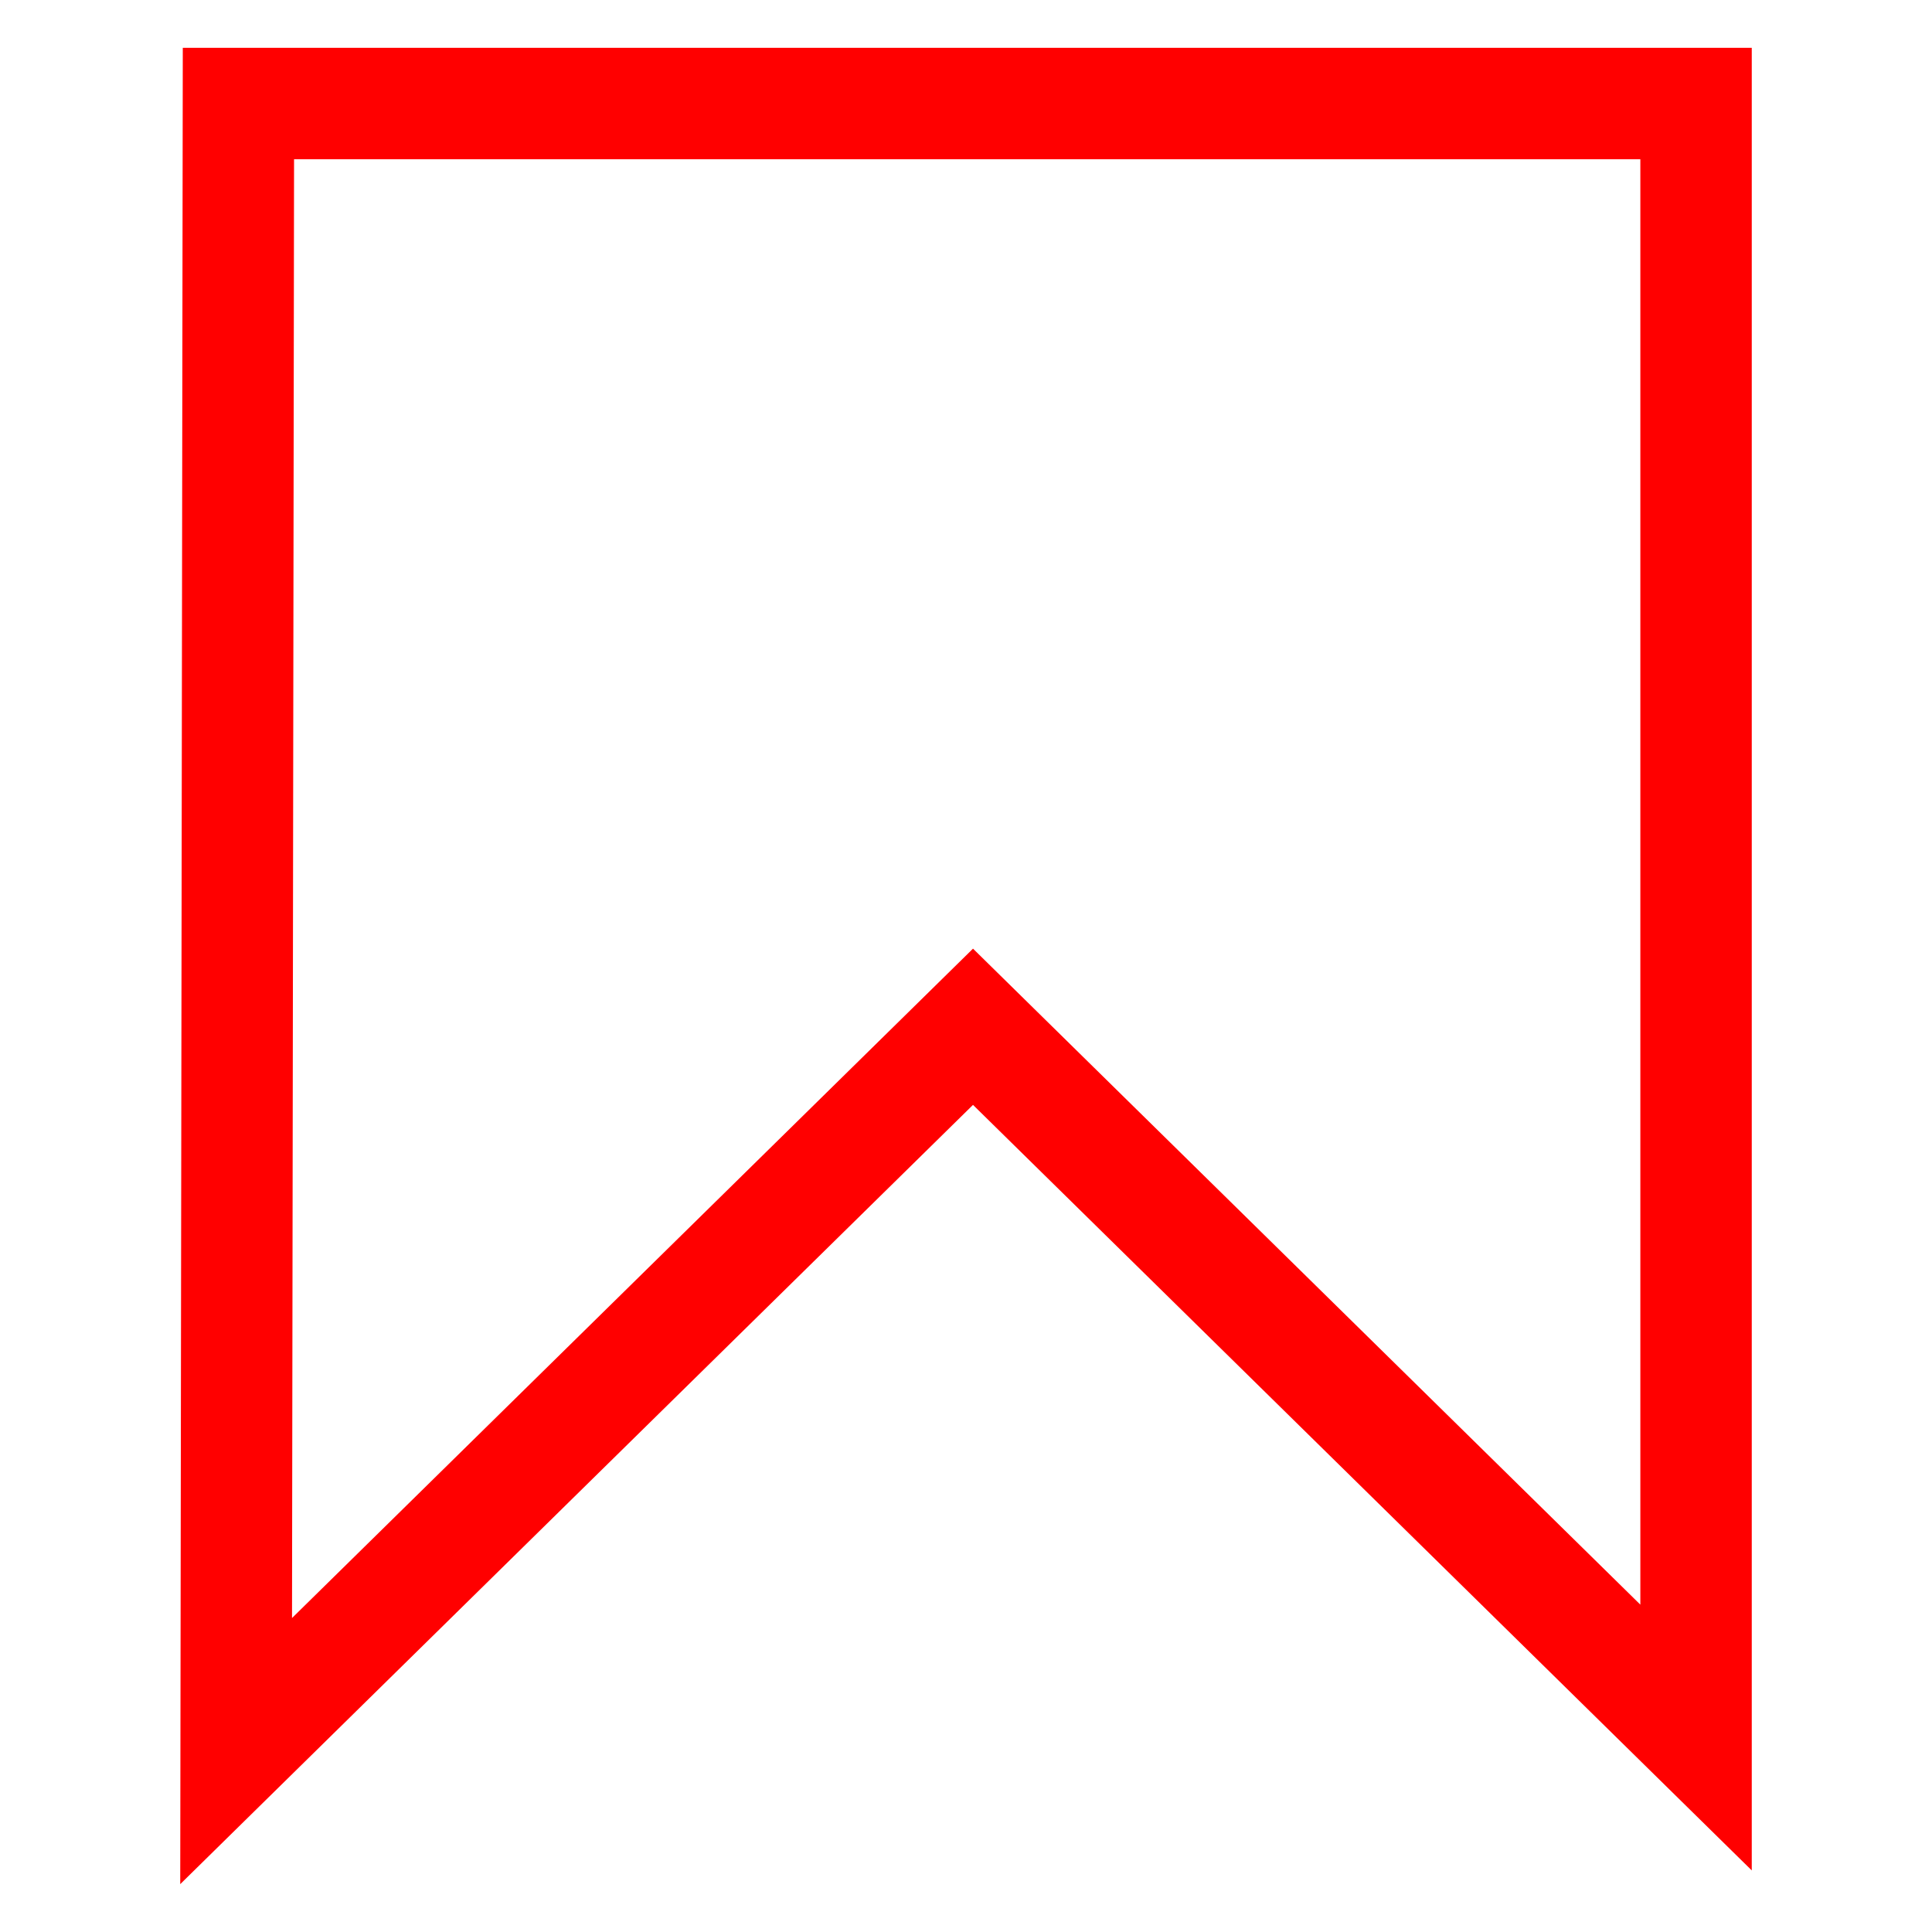
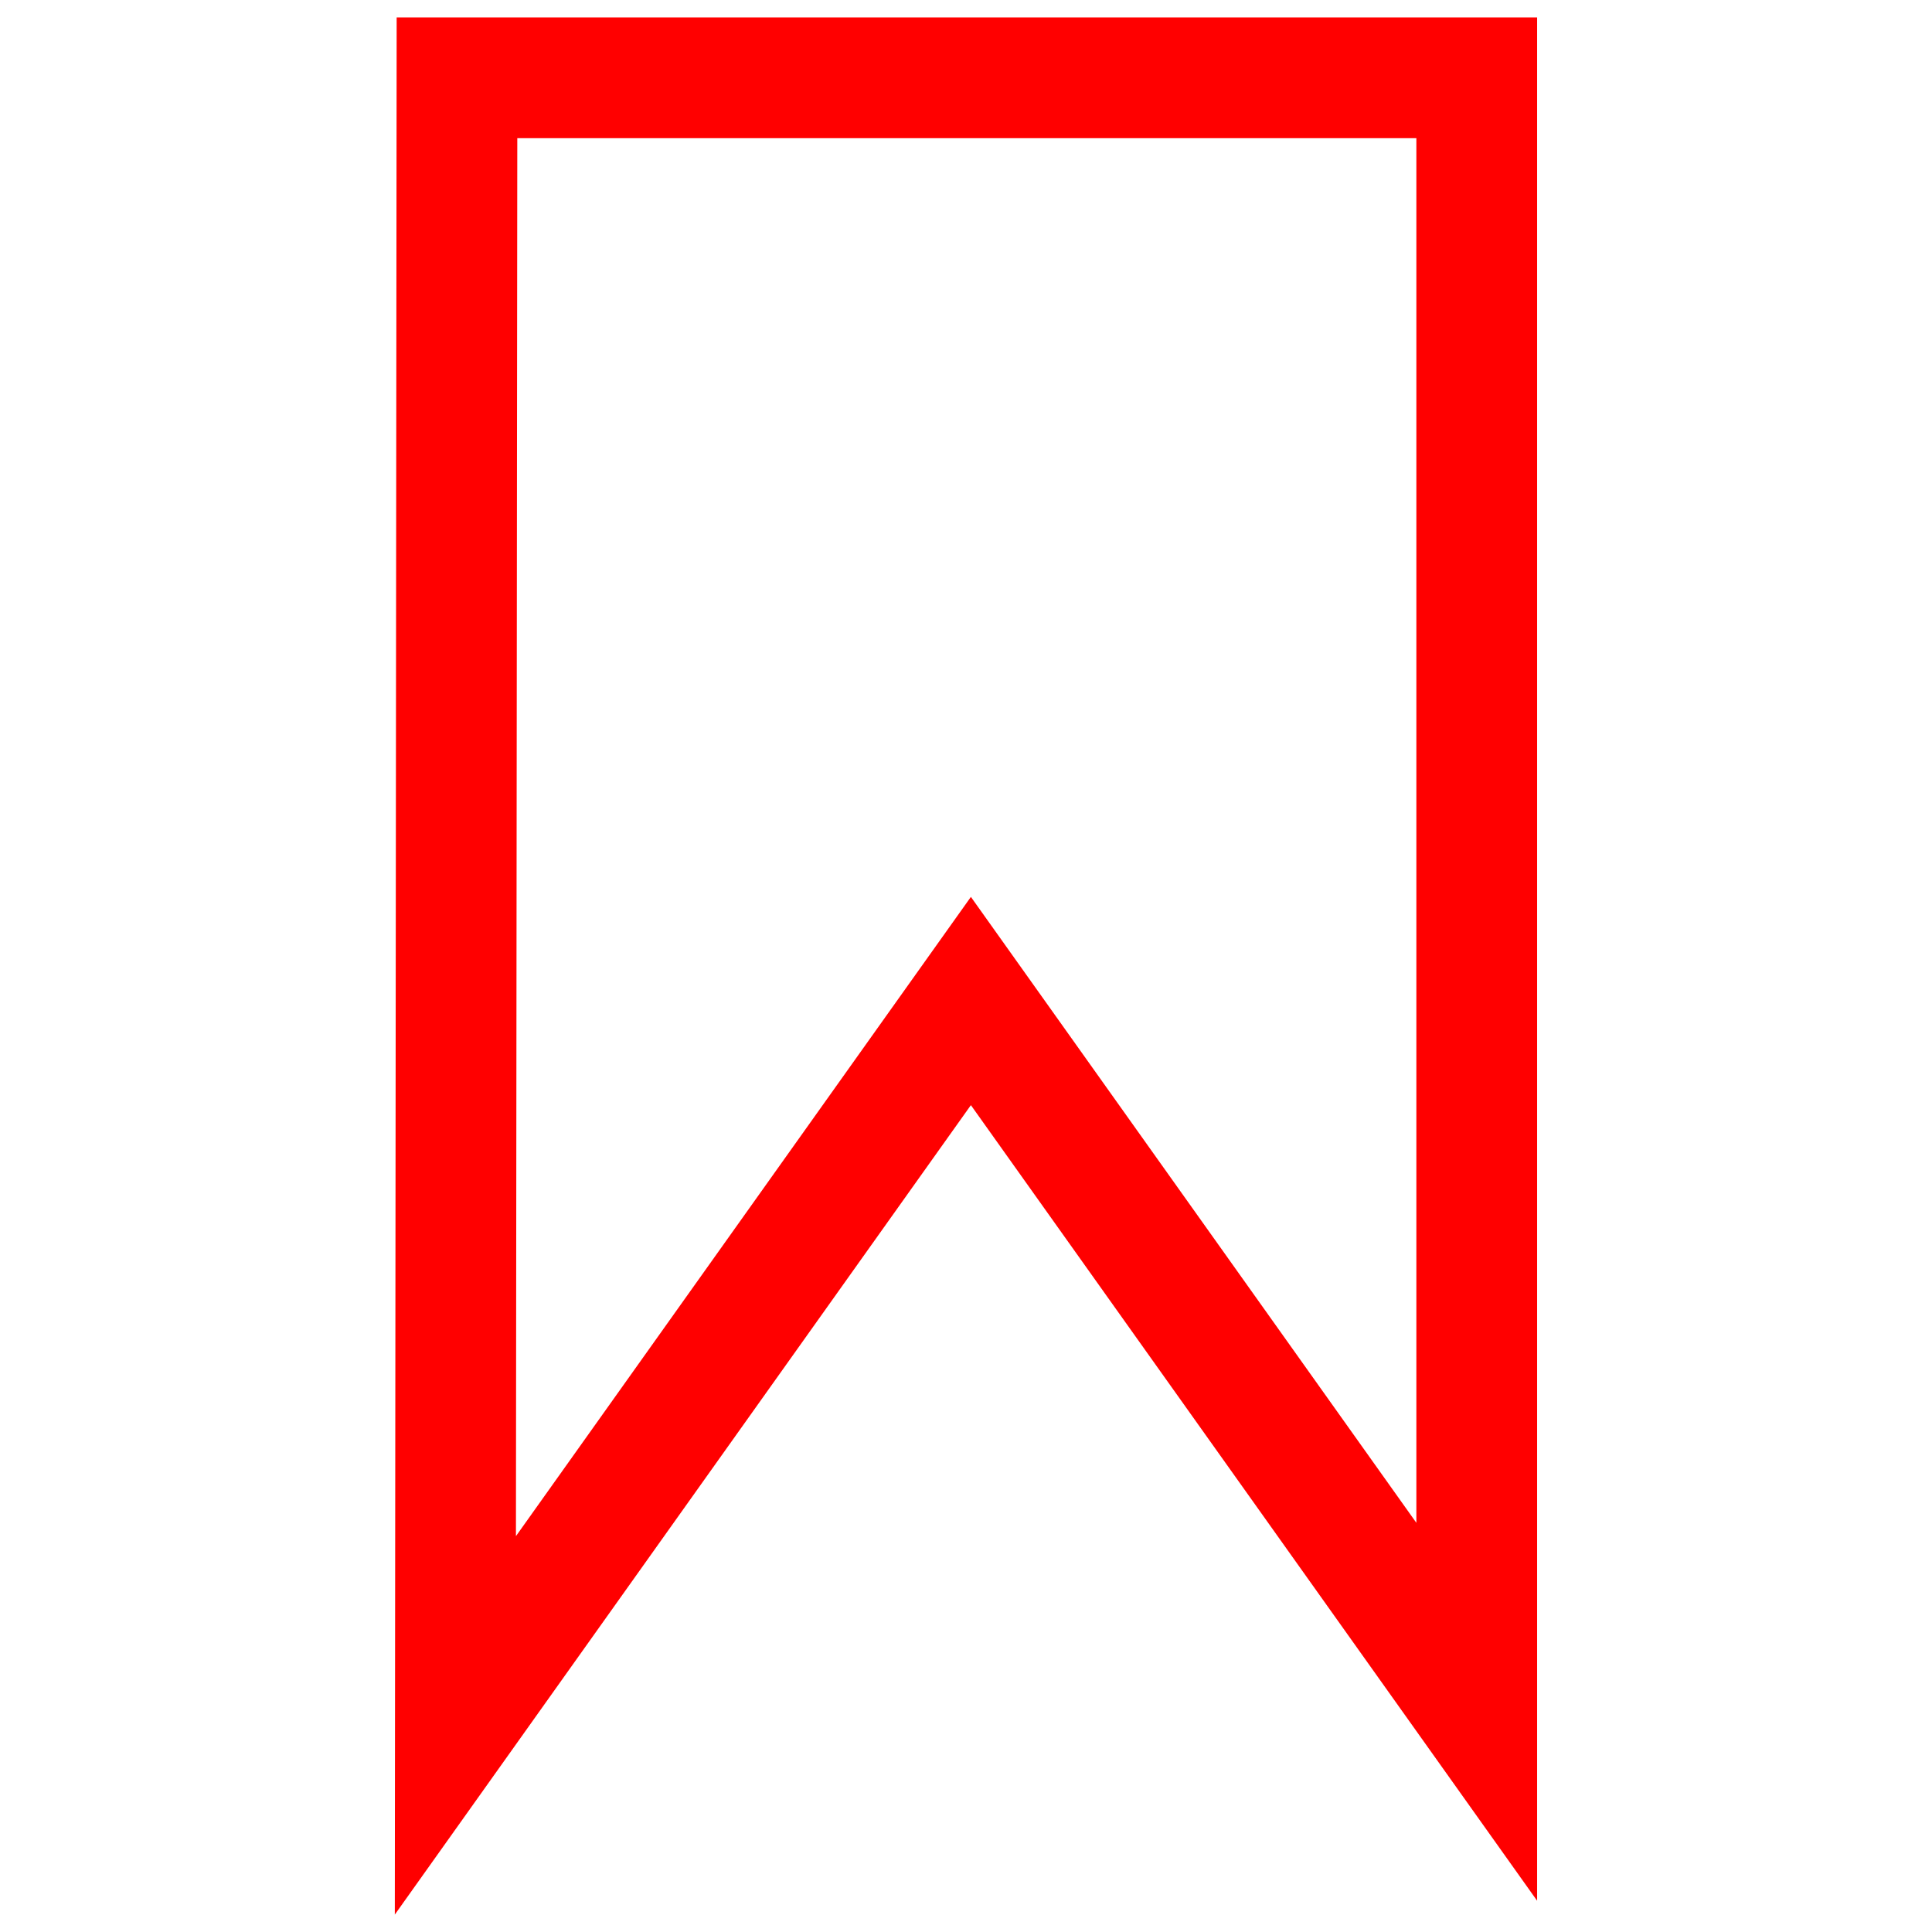
<svg xmlns="http://www.w3.org/2000/svg" width="64px" height="64px" viewBox="0 0 64 64" version="1.1" id="SVGRoot">
  <defs id="defs5152" />
  <g id="layer1">
-     <path style="fill:none;stroke:#ff0000;stroke-width:3.691;stroke-linecap:butt;stroke-linejoin:miter;stroke-miterlimit:4;stroke-dasharray:none;stroke-opacity:1" d="M 7.898,3.43 7.822,58.007 32.232,34.013 56.184,57.558 V 3.43 Z" id="path5165" />
+     <path style="fill:none;stroke:#ff0000;stroke-width:4;stroke-linecap:butt;stroke-linejoin:miter;stroke-miterlimit:4;stroke-dasharray:none;stroke-opacity:1" d="M 15.138,2.577 15.085,57.155 32.162,33.16 48.919,56.705 V 2.577 Z" id="path5165" />
  </g>
</svg>
